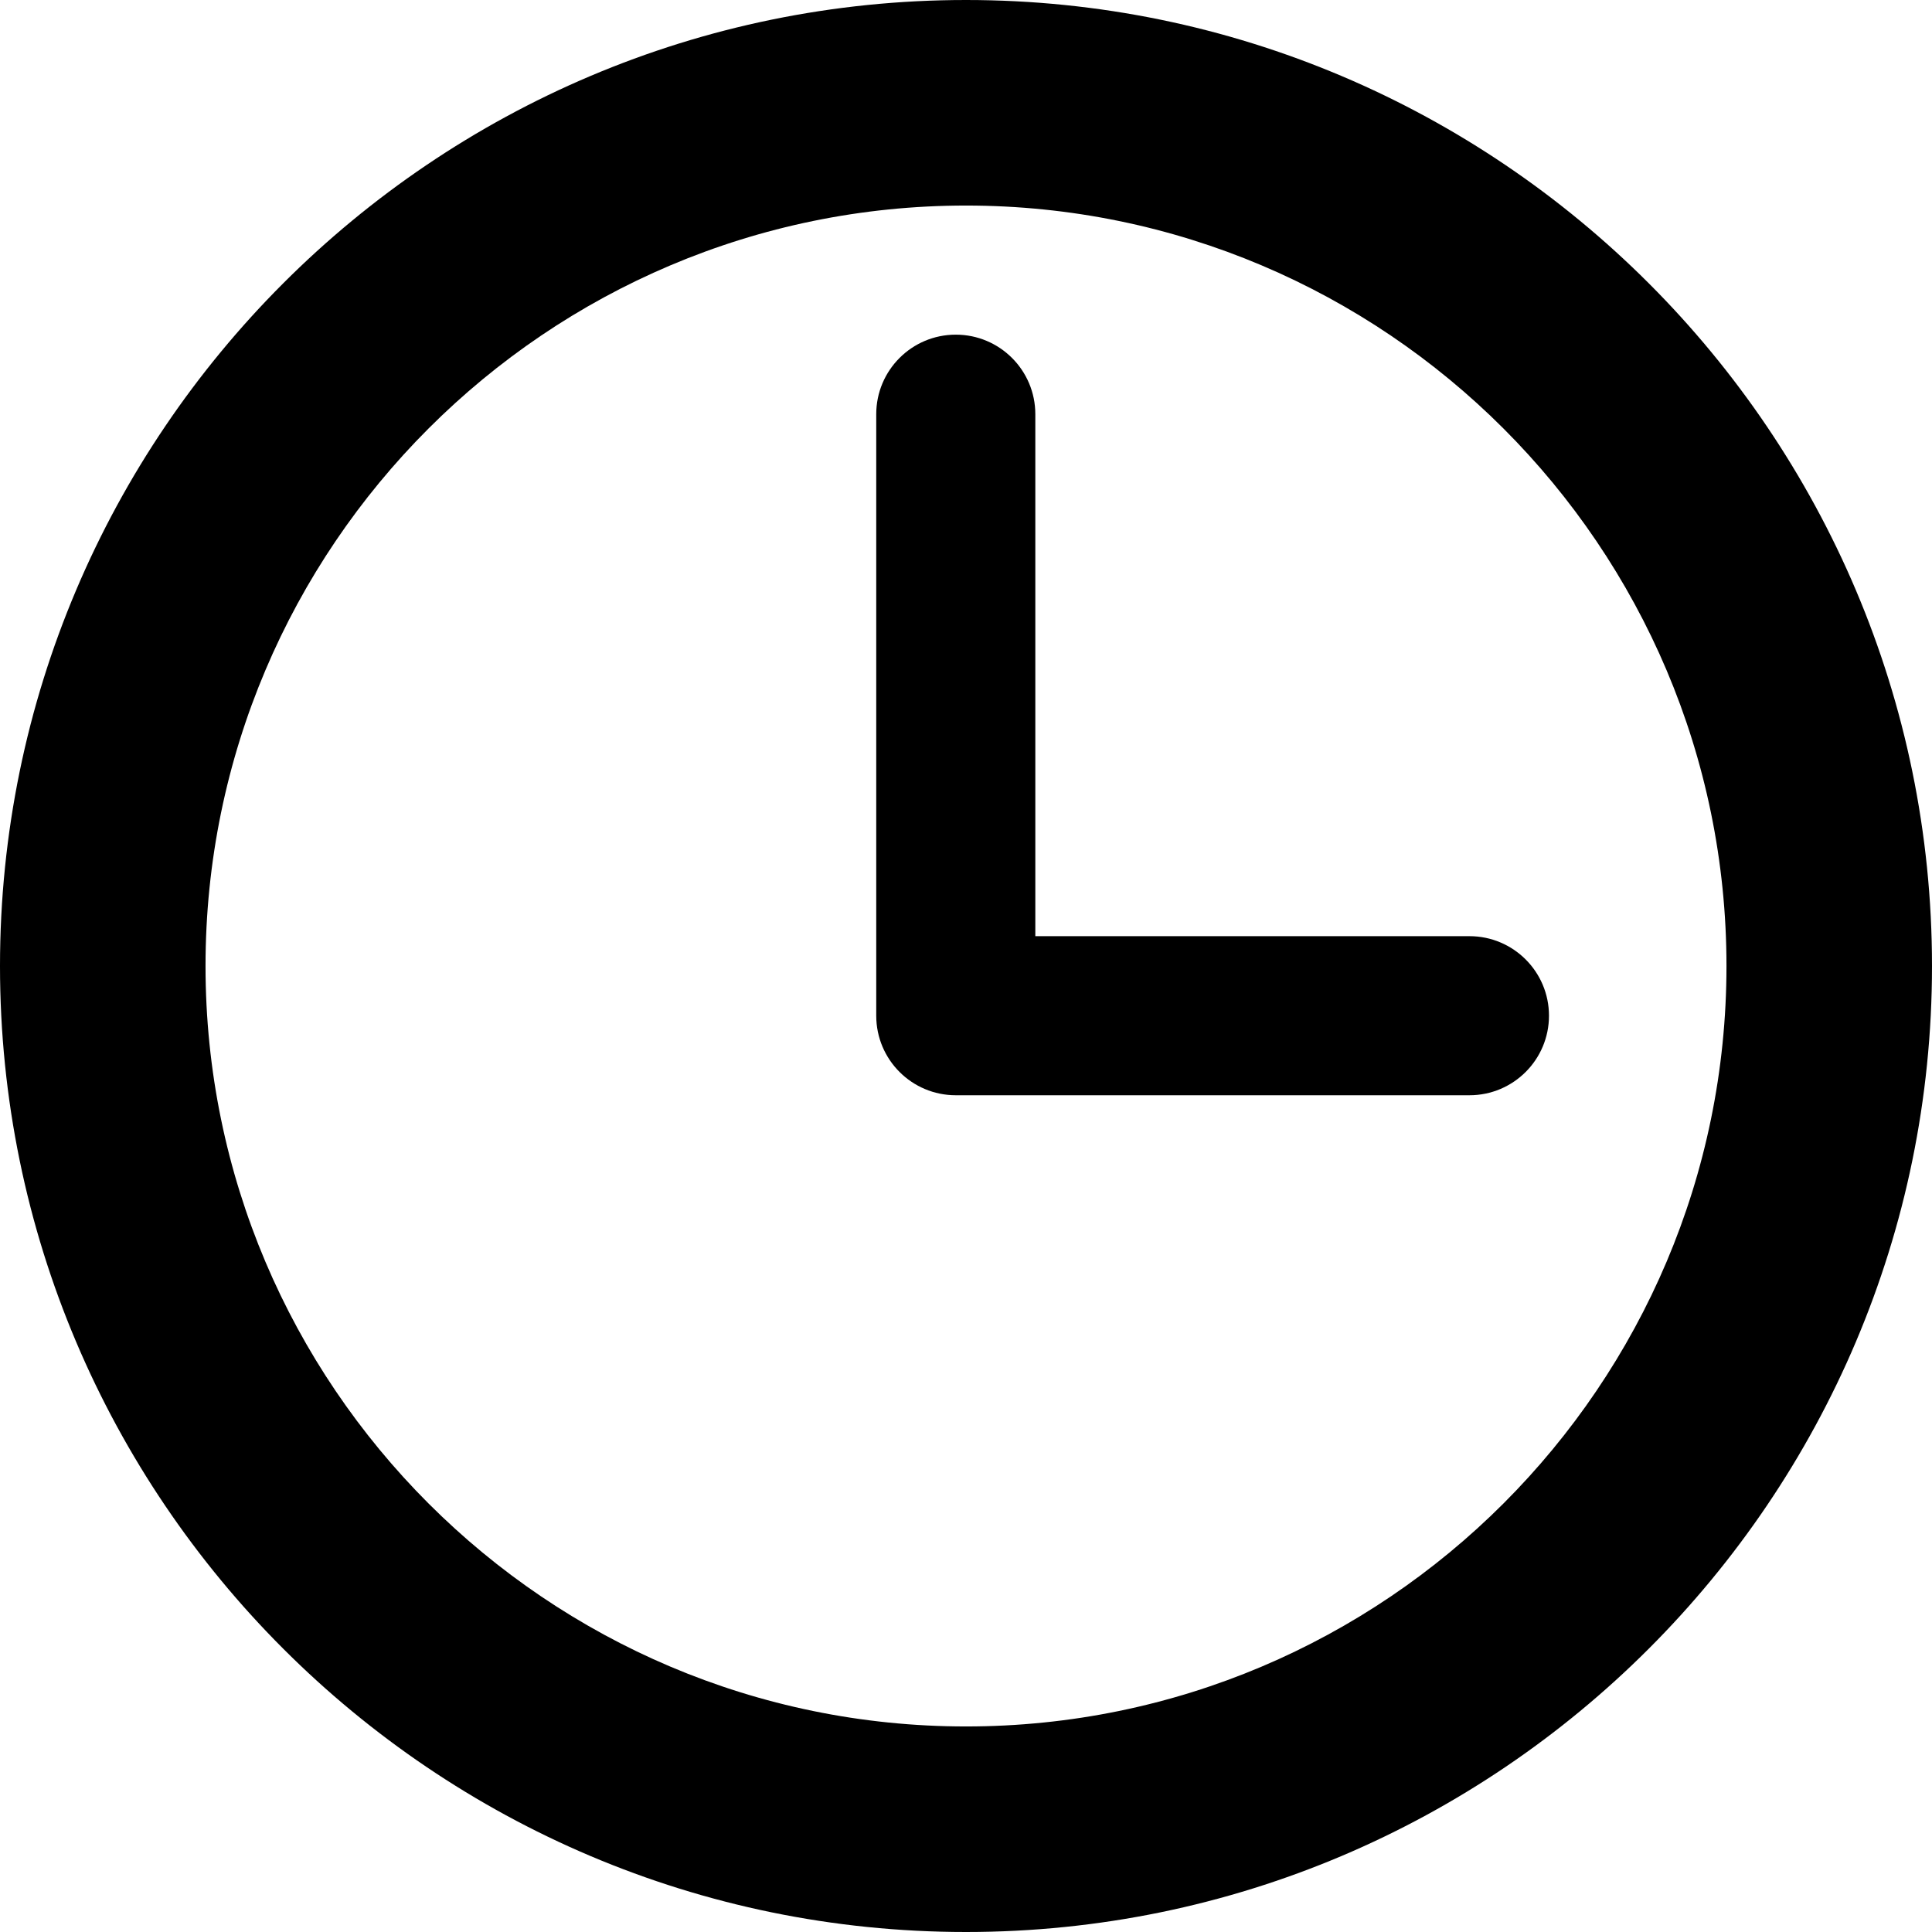
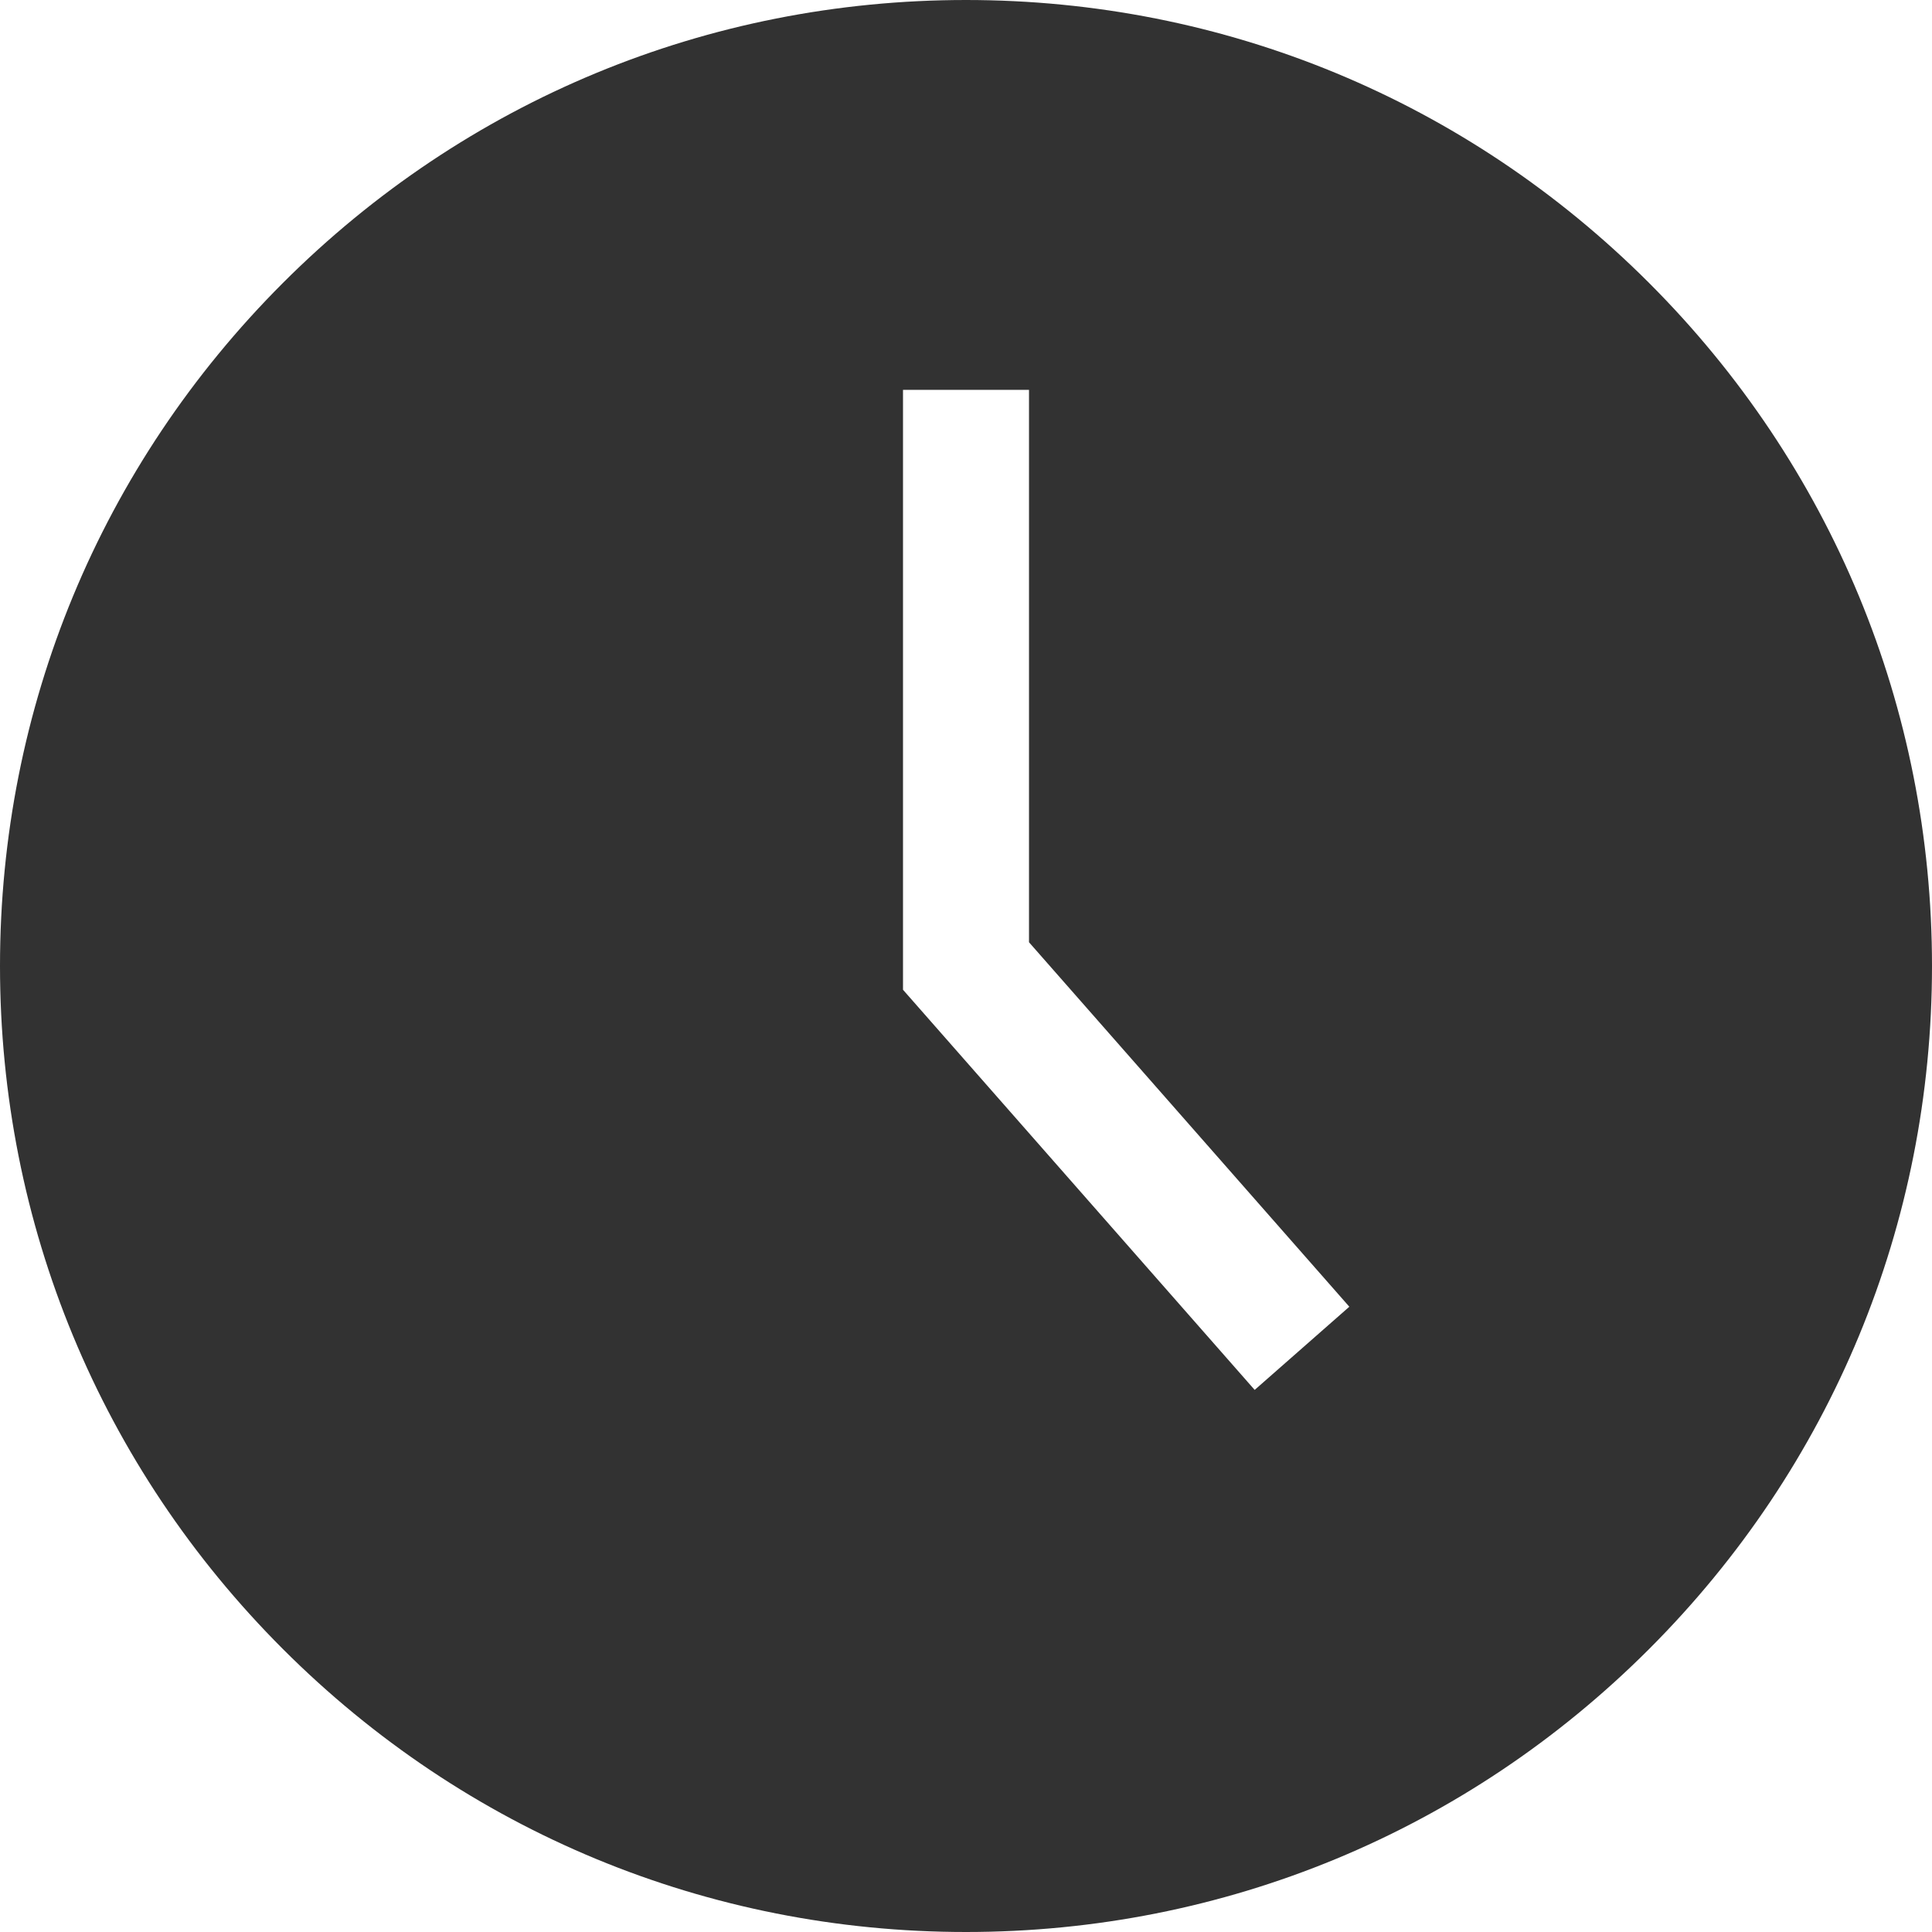
- <svg xmlns="http://www.w3.org/2000/svg" version="1.1" id="Capa_1" x="0px" y="0px" width="97.16px" height="97.16px" viewBox="0 0 97.16 97.16" style="enable-background:new 0 0 97.16 97.16;" xml:space="preserve">
-   <g>
-     <g>
-       <path d="M48.58,0C21.793,0,0,21.793,0,48.58s21.793,48.58,48.58,48.58s48.58-21.793,48.58-48.58S75.367,0,48.58,0z M48.58,86.823    c-21.087,0-38.244-17.155-38.244-38.243S27.493,10.337,48.58,10.337S86.824,27.492,86.824,48.58S69.667,86.823,48.58,86.823z" />
-       <path d="M73.898,47.08H52.066V20.83c0-2.209-1.791-4-4-4c-2.209,0-4,1.791-4,4v30.25c0,2.209,1.791,4,4,4h25.832    c2.209,0,4-1.791,4-4S76.107,47.08,73.898,47.08z" />
-     </g>
-   </g>
-   <g>
- </g>
-   <g>
- </g>
-   <g>
- </g>
-   <g>
- </g>
-   <g>
- </g>
-   <g>
- </g>
-   <g>
- </g>
-   <g>
- </g>
-   <g>
- </g>
-   <g>
- </g>
-   <g>
- </g>
-   <g>
- </g>
-   <g>
- </g>
-   <g>
- </g>
-   <g>
- </g>
+ <svg xmlns="http://www.w3.org/2000/svg" version="1.1" id="Layer_1" x="0px" y="0px" viewBox="0 0 512 512" style="enable-background:new 0 0 512 512;" xml:space="preserve">
+   <path fill="#323232" d="M437.02,74.98C388.667,26.628,324.381,0,256,0C187.62,0,123.333,26.628,74.98,74.98C26.628,123.333,0,187.62,0,256 s26.628,132.667,74.98,181.02C123.333,485.372,187.62,512,256,512c68.381,0,132.667-26.628,181.02-74.98 C485.372,388.667,512,324.38,512,256S485.372,123.333,437.02,74.98z M332.502,368.339l-93.197-106.045V103.316h33.391v146.39 l84.89,96.59L332.502,368.339z" />
</svg>
